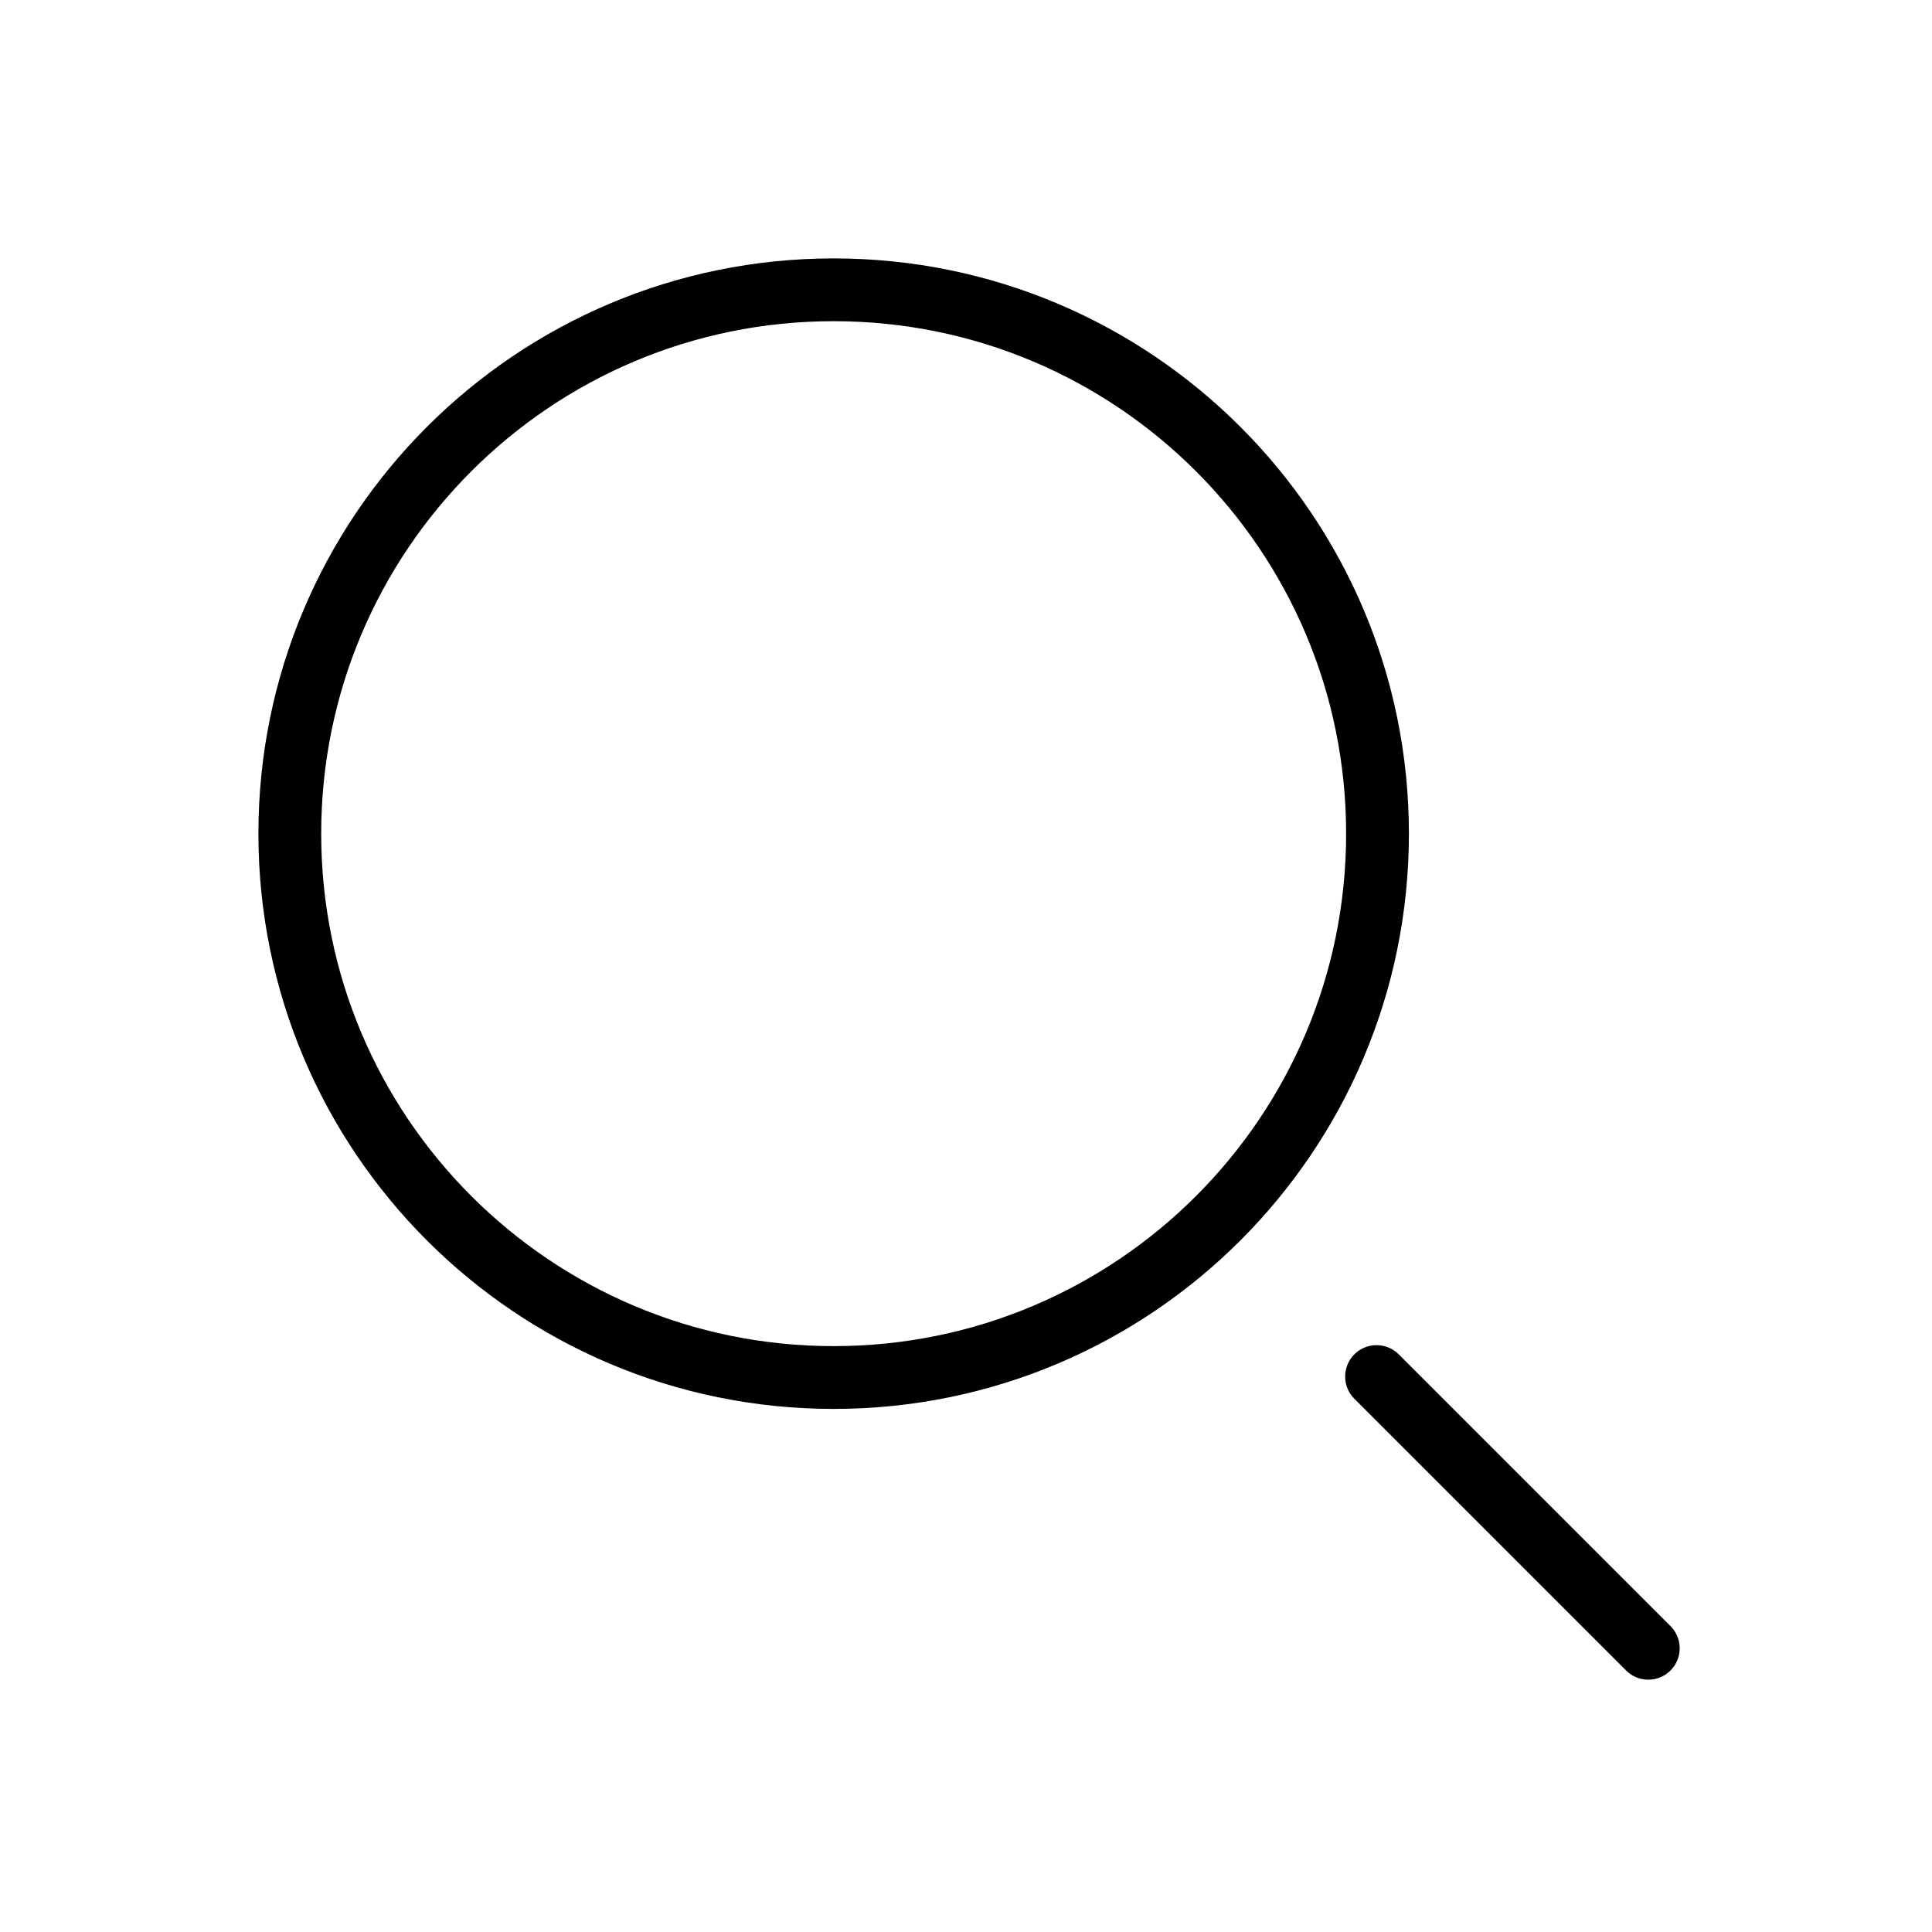
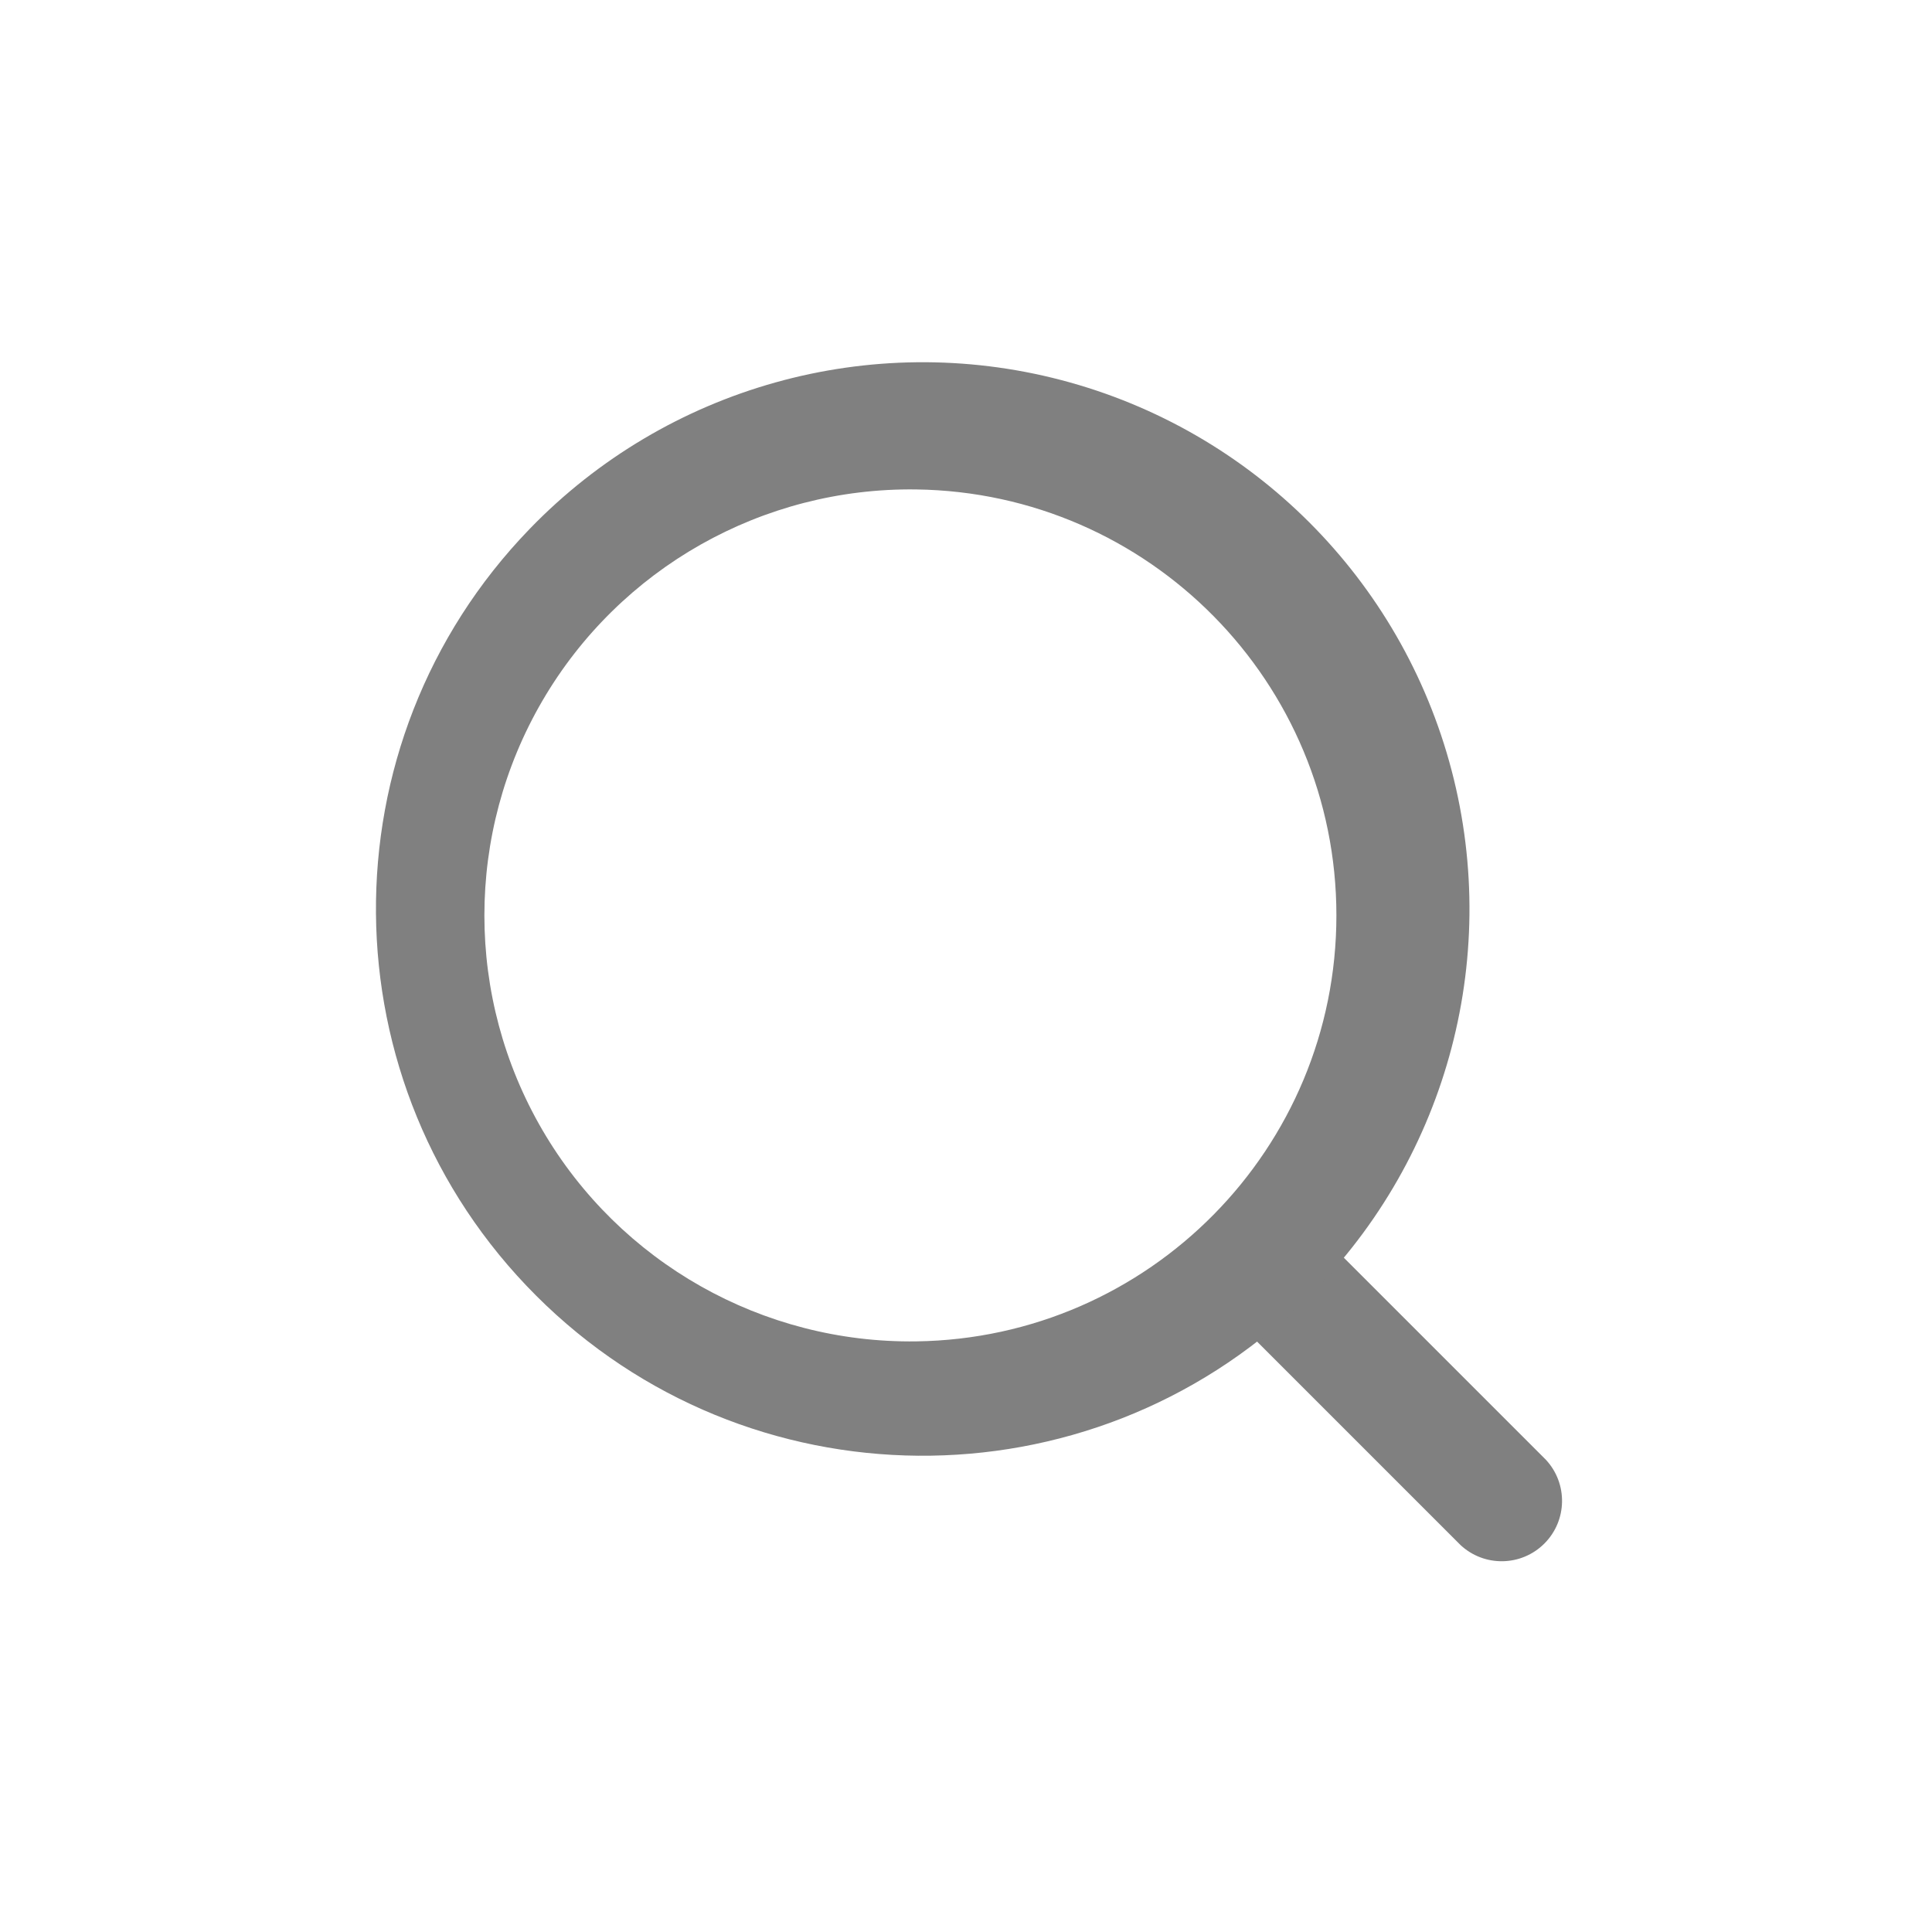
- <svg xmlns="http://www.w3.org/2000/svg" viewBox="0 0 20 20">
-   <g fill="none" fill-rule="evenodd" stroke="currentColor" stroke-linecap="round" stroke-linejoin="round" stroke-width=".65">
-     <path d="M17.063 17.063 14.25 14.25" />
-     <circle cx="8.63" cy="8.63" r="5.63" />
-   </g>
+ <svg xmlns="http://www.w3.org/2000/svg" width="24" height="24" viewBox="0 0 24 24" fill="#808080">
+   <path fill-rule="evenodd" clip-rule="evenodd" d="M15.123 15.113a.75.75 0 0 1 1.06 0l3.02 3.02a.75.75 0 0 1-1.06 1.06l-3.02-3.02a.75.75 0 0 1 0-1.06" />
+   <path fill-rule="evenodd" clip-rule="evenodd" d="M6.58 6.57a6.792 6.792 0 1 1 9.604 9.604A6.792 6.792 0 0 1 6.58 6.57m4.802-.49a5.292 5.292 0 1 0 0 10.583 5.292 5.292 0 0 0 0-10.583" />
</svg>
